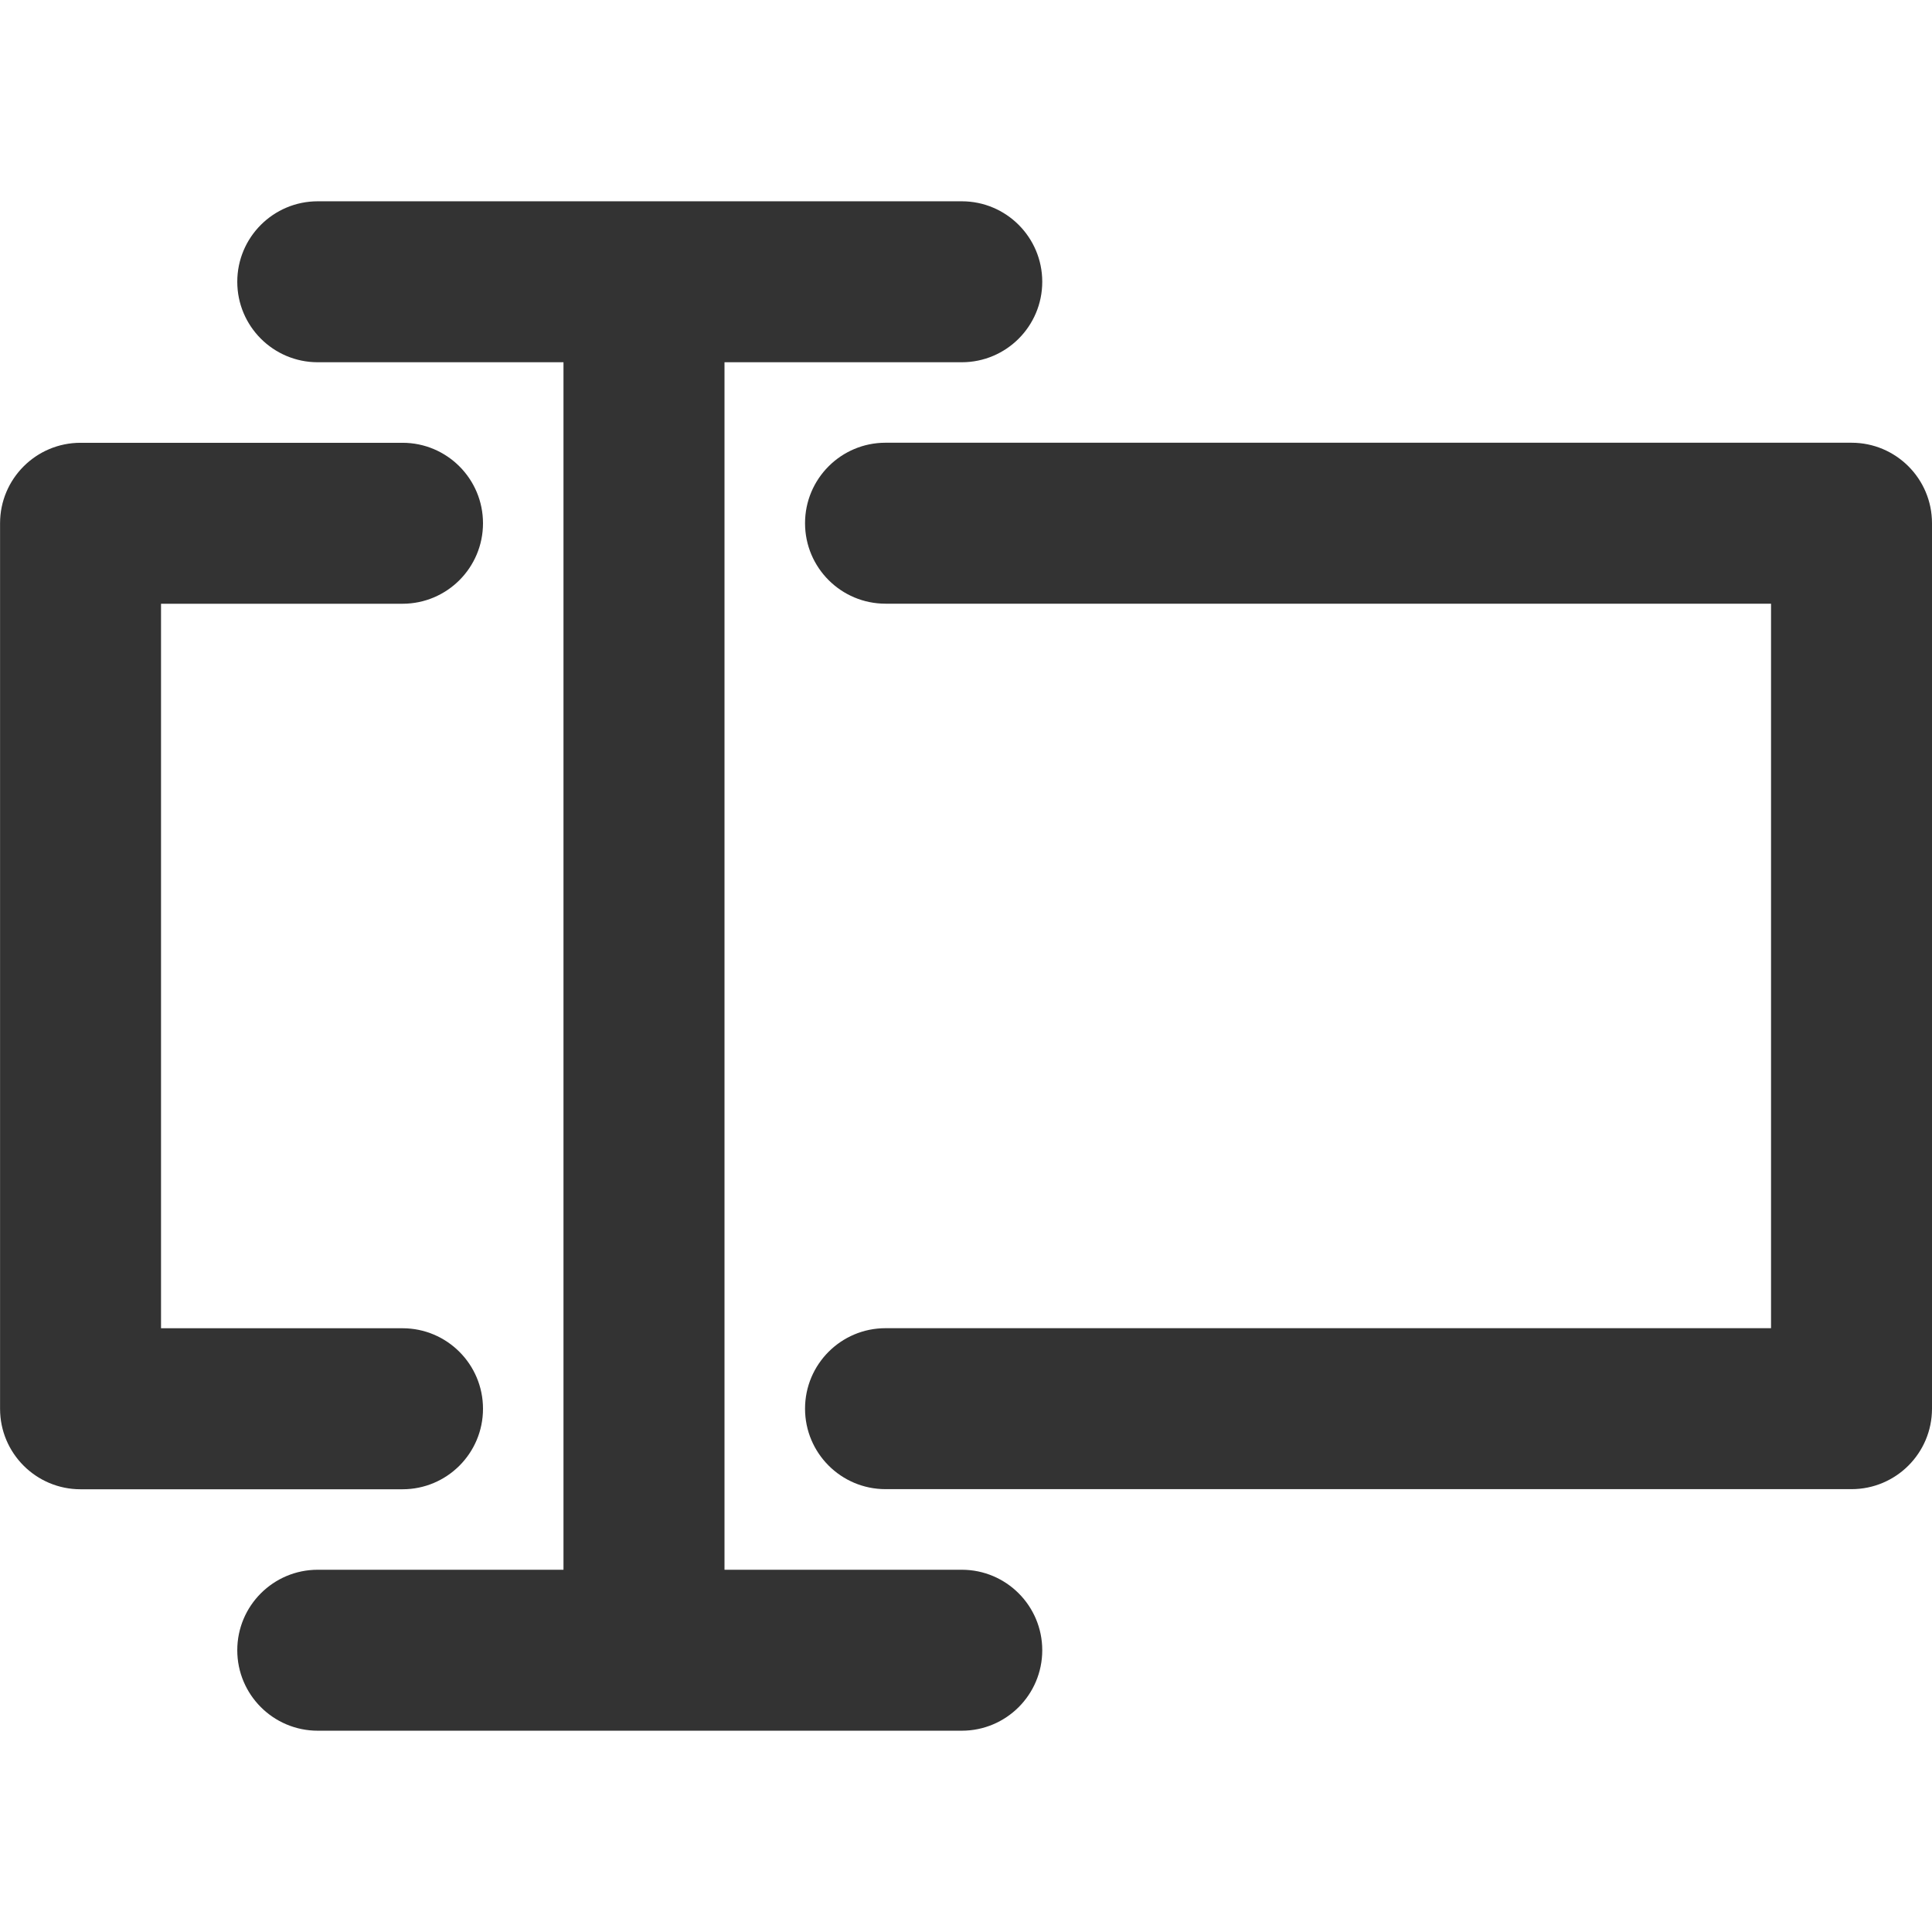
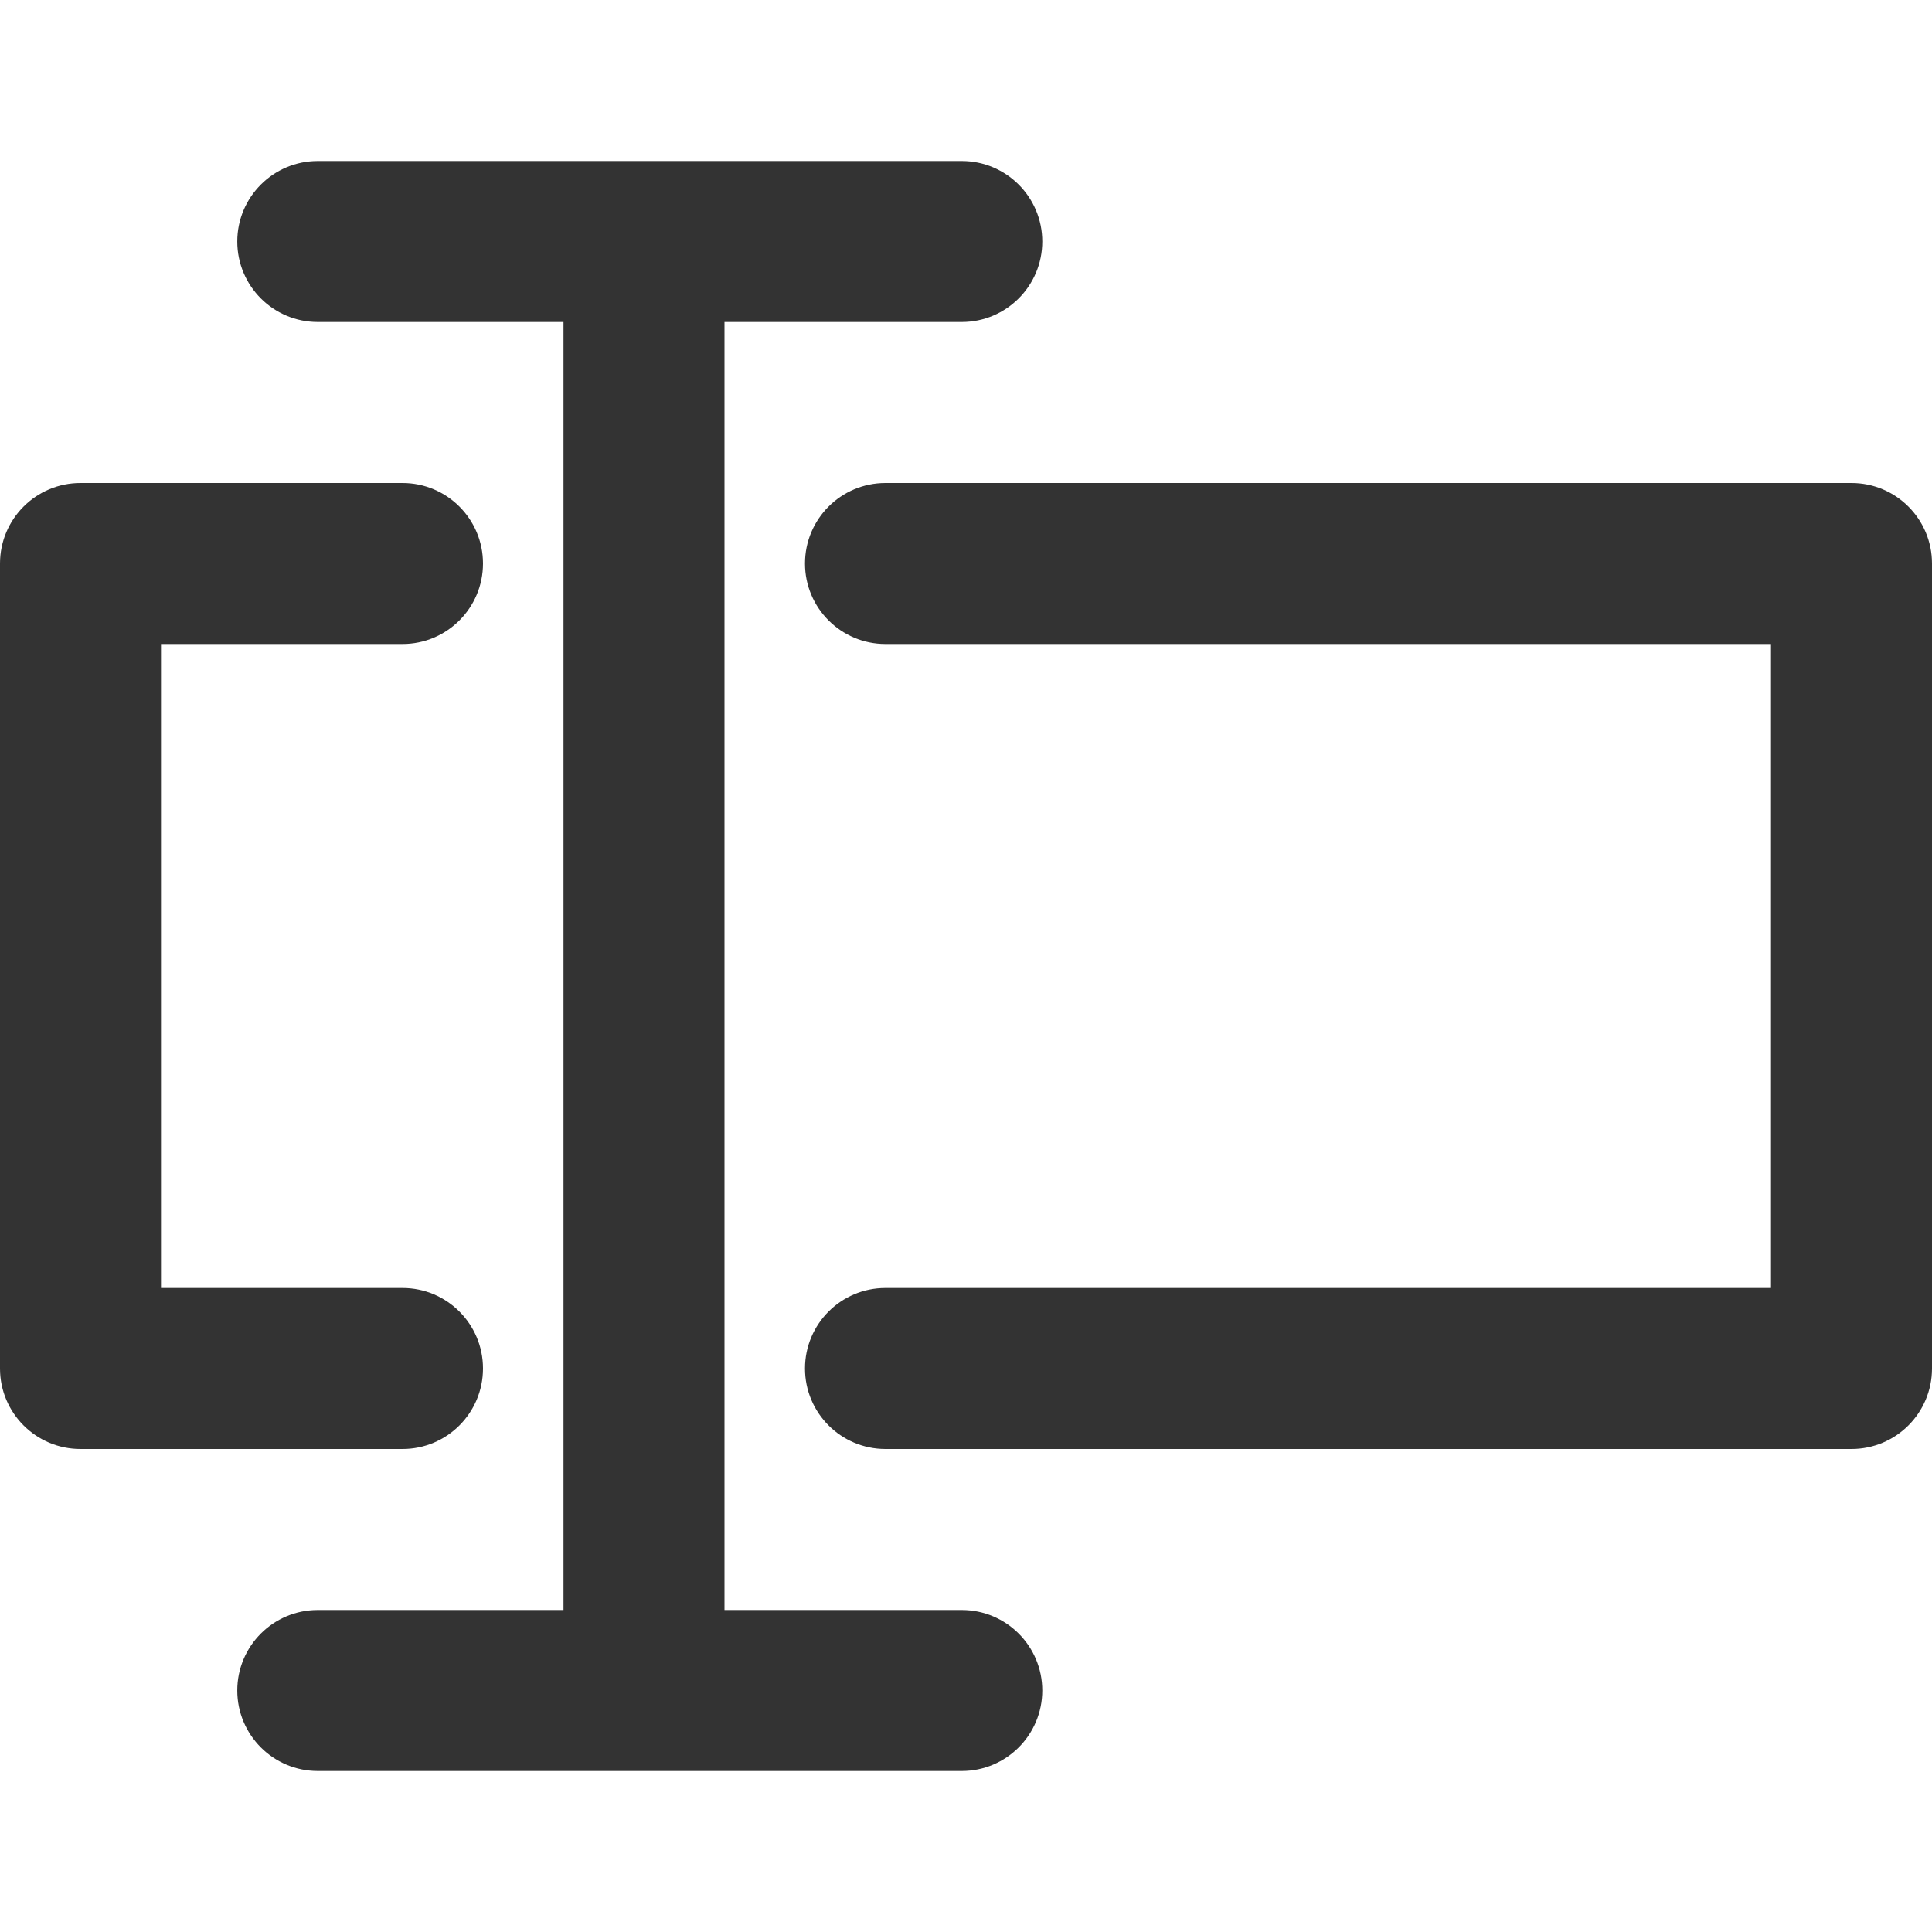
- <svg xmlns="http://www.w3.org/2000/svg" version="1.1" width="32" height="32" viewBox="0 0 32 32">
-   <path fill="#333" d="M17.263 27.333c0 0.736-0.597 1.333-1.333 1.333v0h-10.667c-0.736 0-1.333-0.597-1.333-1.333s0.597-1.333 1.333-1.333v0h4.070v-20h-4.070c-0.736 0-1.333-0.597-1.333-1.333s0.597-1.333 1.333-1.333v0h10.667c0.736 0 1.333 0.597 1.333 1.333s-0.597 1.333-1.333 1.333v0h-3.93v20h3.93c0.736 0 1.333 0.597 1.333 1.333v0zM8 23.333c0-0.736-0.597-1.333-1.333-1.333v0h-4v-12h4c0.736 0 1.333-0.597 1.333-1.333s-0.597-1.333-1.333-1.333v0h-5.333c-0.736 0-1.333 0.597-1.333 1.333v0 14.667c0 0.736 0.597 1.333 1.333 1.333v0h5.333c0.736 0 1.333-0.597 1.333-1.333v0zM32 23.333v-14.667c0-0.736-0.597-1.333-1.333-1.333v0h-16c-0.736 0-1.333 0.597-1.333 1.333s0.597 1.333 1.333 1.333v0h14.667v12h-14.667c-0.736 0-1.333 0.597-1.333 1.333s0.597 1.333 1.333 1.333v0h16c0.736 0 1.333-0.597 1.333-1.333v0z" />
+ <svg xmlns="http://www.w3.org/2000/svg" viewBox="0 0 96 96">
+   <path d="M20 72H4a4 4 0 0 1-4-4V28a4 4 0 0 1 4-4h16a4 4 0 0 1 0 8H8v32h12a4 4 0 0 1 0 8zm76-4V28a4 4 0 0 0-4-4H44a4 4 0 0 0 0 8h44v32H44a4 4 0 0 0 0 8h48a4 4 0 0 0 4-4zM47.79 80H36V16h11.79a4 4 0 0 0 0-8h-32a4 4 0 0 0 0 8H28v64H15.79a4 4 0 1 0 0 8h32a4 4 0 0 0 0-8z" fill="#333" />
</svg>
